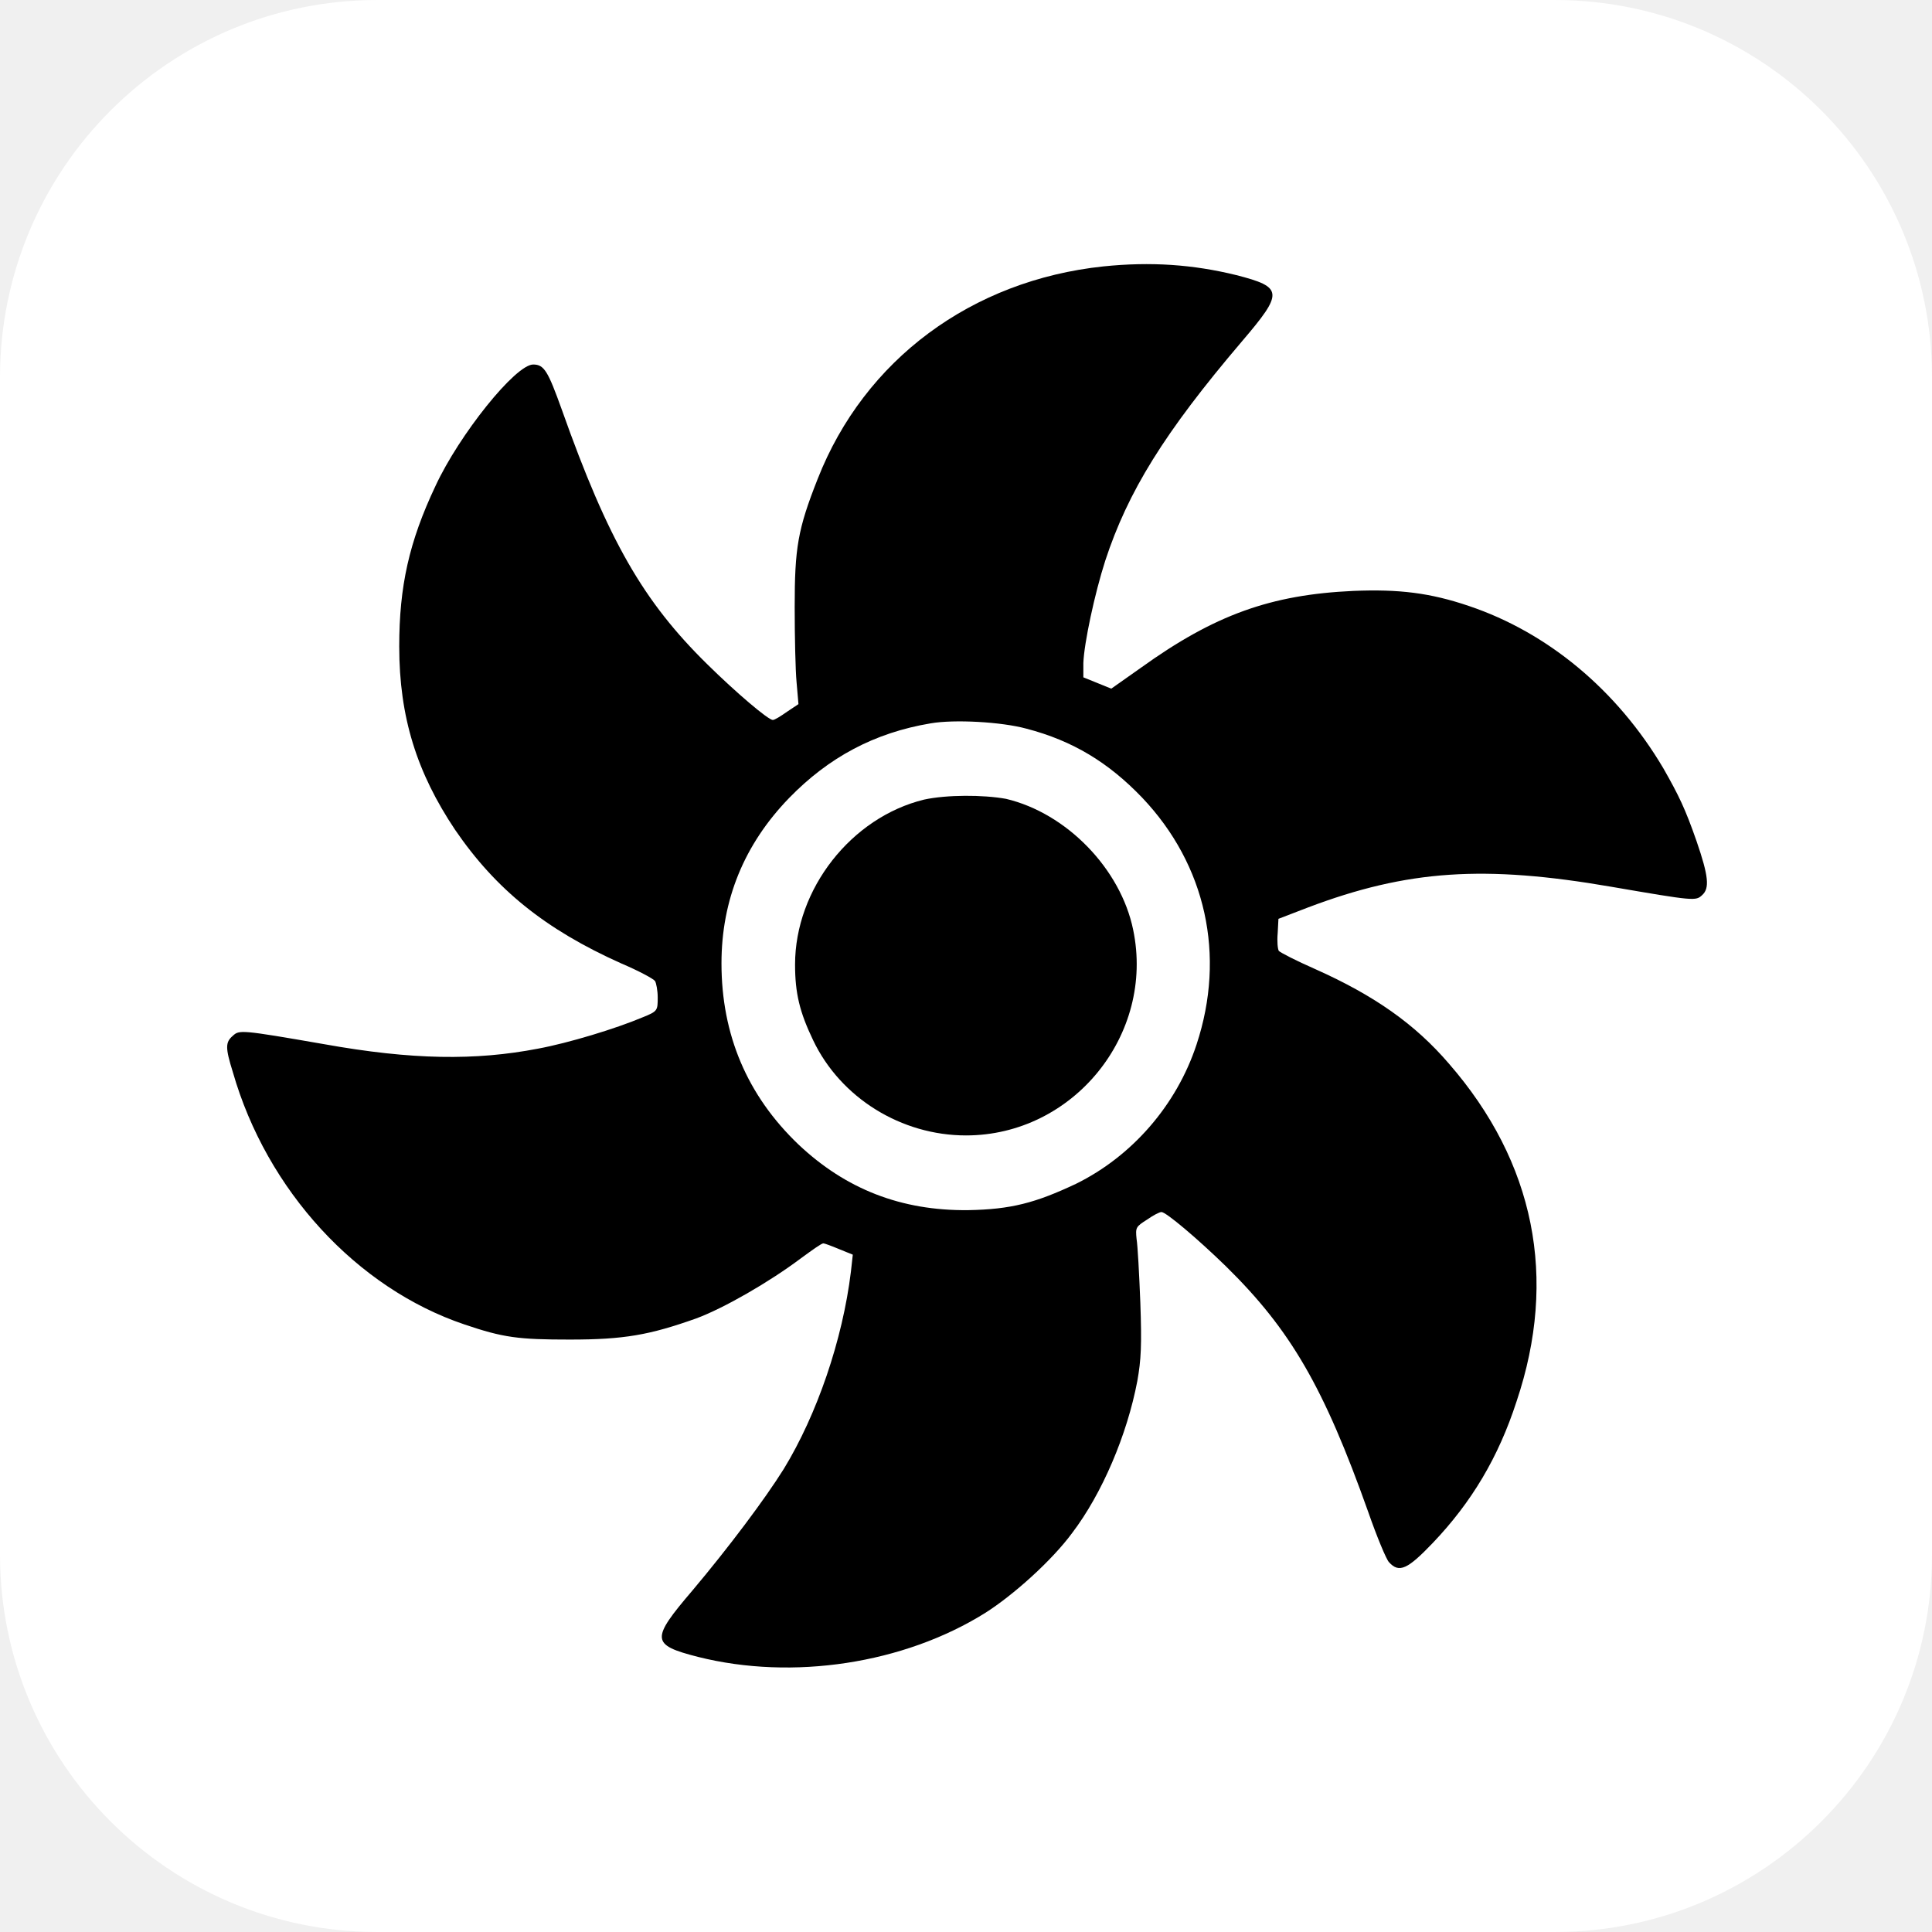
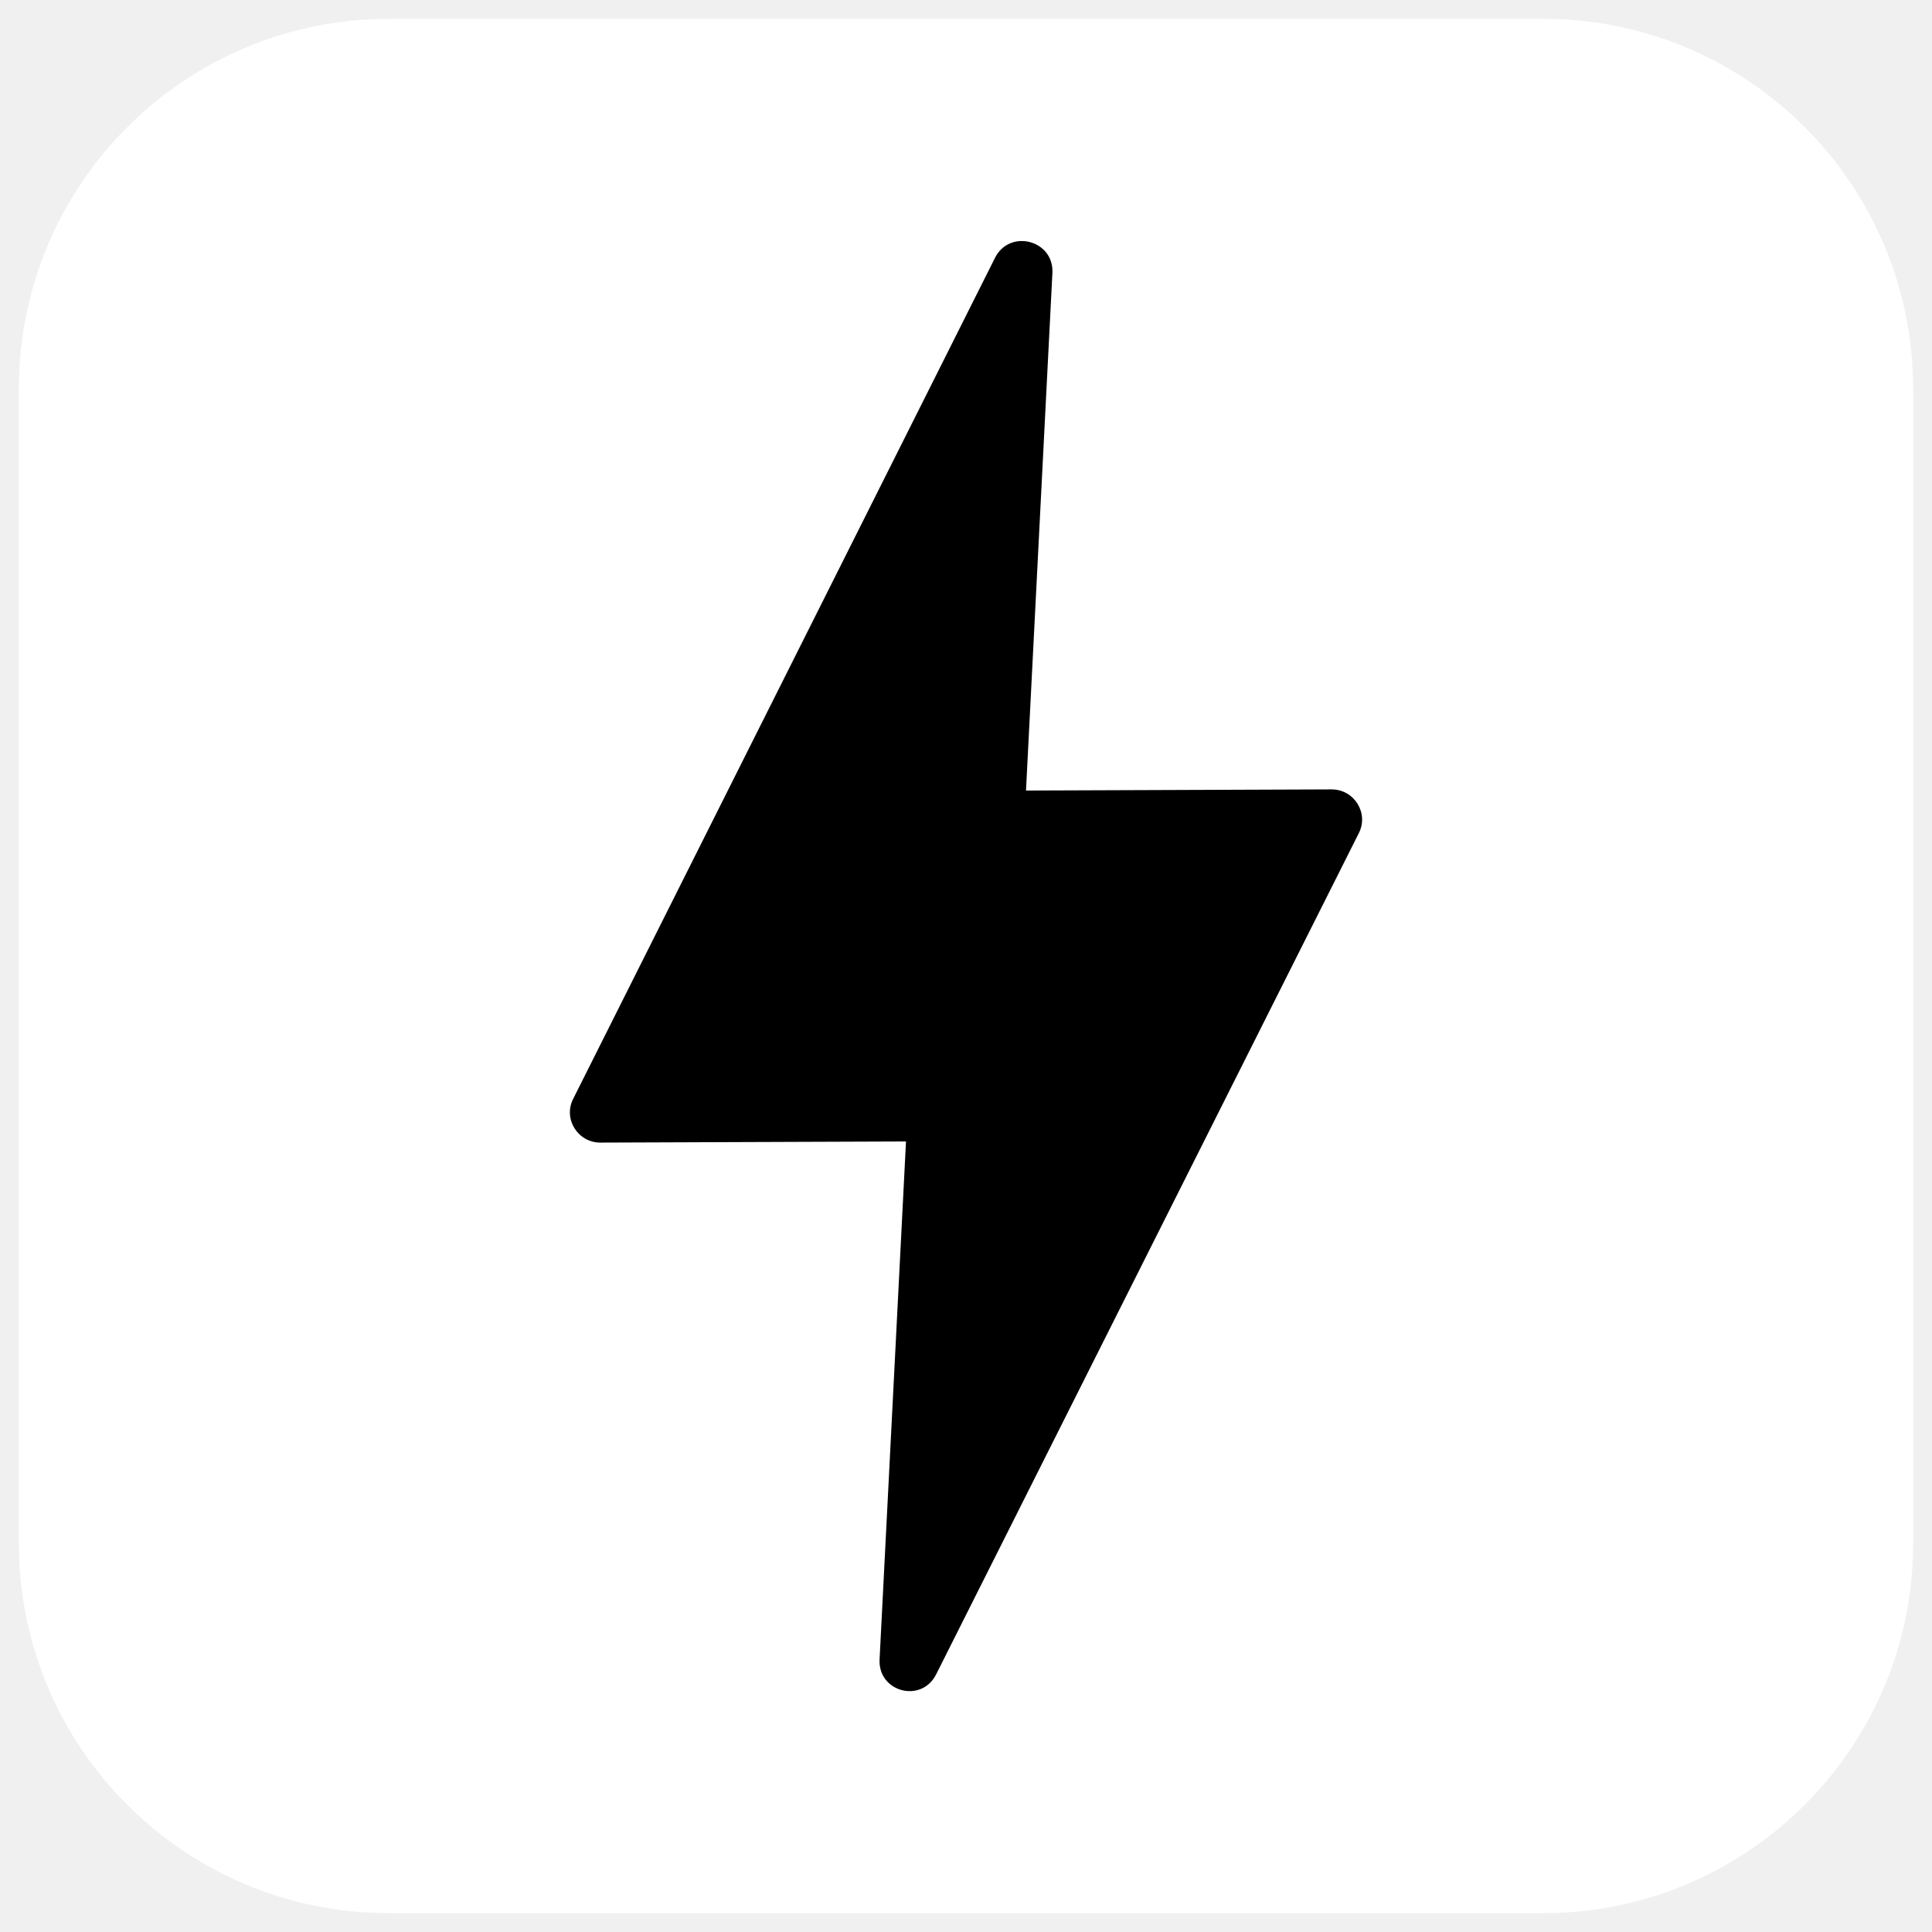
<svg xmlns="http://www.w3.org/2000/svg" version="1.1" id="logo-white" x="0px" y="0px" viewBox="0 0 512 512" style="enable-background:new 0 0 512 512;" xml:space="preserve">
  <style type="text/css">
		.st0 {
			fill: #FFFFFF;
		}
	</style>
-   <path class="st0" d="M412,512H100C44.8,512,0,467.2,0,412V100C0,44.8,44.8,0,100,0h312c55.2,0,100,44.8,100,100v312   C512,467.2,467.2,512,412,512z" />
-   <path d="M292.4,70.6c-34.9,3.7-63.3,24.7-75.7,56.3c-5.3,13.4-6.1,18.3-6.1,34c0,7.8,0.2,16.8,0.5,19.9l0.5,5.8l-3,2   c-1.7,1.2-3.3,2.2-3.8,2.2c-1.2,0-9.8-7.3-17.4-14.8c-16.9-16.6-26.2-32.7-38.5-67.4c-3.7-10.3-4.7-12-7.6-12   c-4.7,0-19.6,18.6-25.9,32.2c-7,14.8-9.6,26.6-9.6,42.5c0,18.8,4.7,33.5,14.8,48.6c10.8,15.8,23.9,26.4,44,35.4   c4.7,2,8.6,4.1,9,4.7c0.3,0.5,0.7,2.5,0.7,4.3c0,3.5,0,3.7-4,5.3c-7.1,3-19.6,6.8-27.7,8.3c-16.6,3.2-33.4,3-56.8-1.2   c-21.9-3.8-22.4-3.8-24.1-2.2c-2,1.7-2,3.2,0,9.6c9,31.4,32.9,57.3,61.4,66.9c10.3,3.5,14.3,4,27.9,4c14.4,0,21.1-1.2,33.5-5.6   c7.3-2.7,19.3-9.6,27.7-15.9c3-2.2,5.5-4,6-4c0.3,0,2.2,0.7,4.1,1.5l3.7,1.5l-0.5,4.5c-2.2,18.1-9,37.9-17.8,52.3   c-5,8-14.6,20.8-24.2,32.2c-11.1,13-11,14.4,1.5,17.6c25.1,6.3,54.5,1.8,76-11.6c7.6-4.8,17.8-14,23.1-21.2   c8-10.5,14.6-26.1,17.3-40.3c1-5.6,1.2-9.5,0.8-20.8c-0.3-7.6-0.7-15.1-1-16.9c-0.3-3-0.2-3.2,2.8-5.1c1.7-1.2,3.3-2,3.8-2   c1.2,0,9.5,7,17.1,14.4c17.1,16.8,25.9,31.9,37.7,65.1c2.3,6.6,4.8,12.6,5.5,13.3c2.7,3,5,1.8,11.6-5.1   c10.3-10.8,17.4-22.7,22.2-37.5c11-32.7,4.8-63.4-17.9-89.5c-9-10.5-19.8-18.1-35.5-25.1c-5-2.2-9.1-4.3-9.6-4.8   c-0.3-0.5-0.5-2.5-0.3-4.7l0.2-3.8l7.8-3c26.4-10,46.8-11.3,80.4-5.5c22.1,3.8,22.4,3.8,24.1,2.2c2-1.8,1.7-5-1.5-14.3   c-3-8.6-4.7-12.1-8.8-19.3c-12.3-20.8-30.7-36-51.5-43c-10.3-3.5-18.6-4.5-30.7-4c-21.8,1-36.7,6.3-56.3,20.4l-7.8,5.5l-3.7-1.5   l-3.7-1.5v-3.8c0.2-5.3,3-18.4,5.8-27.1c6-18.3,15.6-33.9,36.2-58.1c11.1-13,11-14.4-1.5-17.6C316.2,70.1,305,69.3,292.4,70.6z    M272,193.1c12.3,3.2,21.8,9,30.7,18.3c16.9,17.8,22.2,41.8,14.4,65.4c-5.3,16.1-17.1,29.6-31.9,36.9c-10.8,5.1-17.3,6.8-28.6,7   c-17.8,0.2-32.5-5.6-45-17.4c-13.6-13-20.4-29.1-20.4-48c0-16.8,6-31.5,17.9-43.8c10.5-10.8,22.6-17.3,37.5-19.8   C252.9,190.6,265.4,191.3,272,193.1z" />
-   <path d="M244.9,211.9c-19.3,4.7-34.2,23.7-34.2,43.7c0,7.6,1.2,12.6,4.8,20.1c7.3,15.3,23.4,25.2,40.5,25.2   c28.4,0,50.1-26.7,44.3-54.5c-3.3-16.1-17.6-30.9-33.7-34.7C260.5,210.6,250.9,210.6,244.9,211.9z" />
+   <path class="st0" d="M409,507H103c-54.1,0-98-43.9-98-98V103C5,48.9,48.9,5,103,5H409c54.1,0,98,43.9,98,98V409   C507,463.1,463.1,507,409,507z" />
+   <path id="logo-path" d="M233.1,439.7l7-137.2l-81,0.3c-6,0-9.9-6.3-7.2-11.6L263.7,68.3c3.9-7.7,15.6-4.7,15.2,4l-7,137.2l81-0.3  c6,0,9.9,6.3,7.2,11.6l-112,222.9C244.2,451.5,232.6,448.4,233.1,439.7z" />
</svg>
